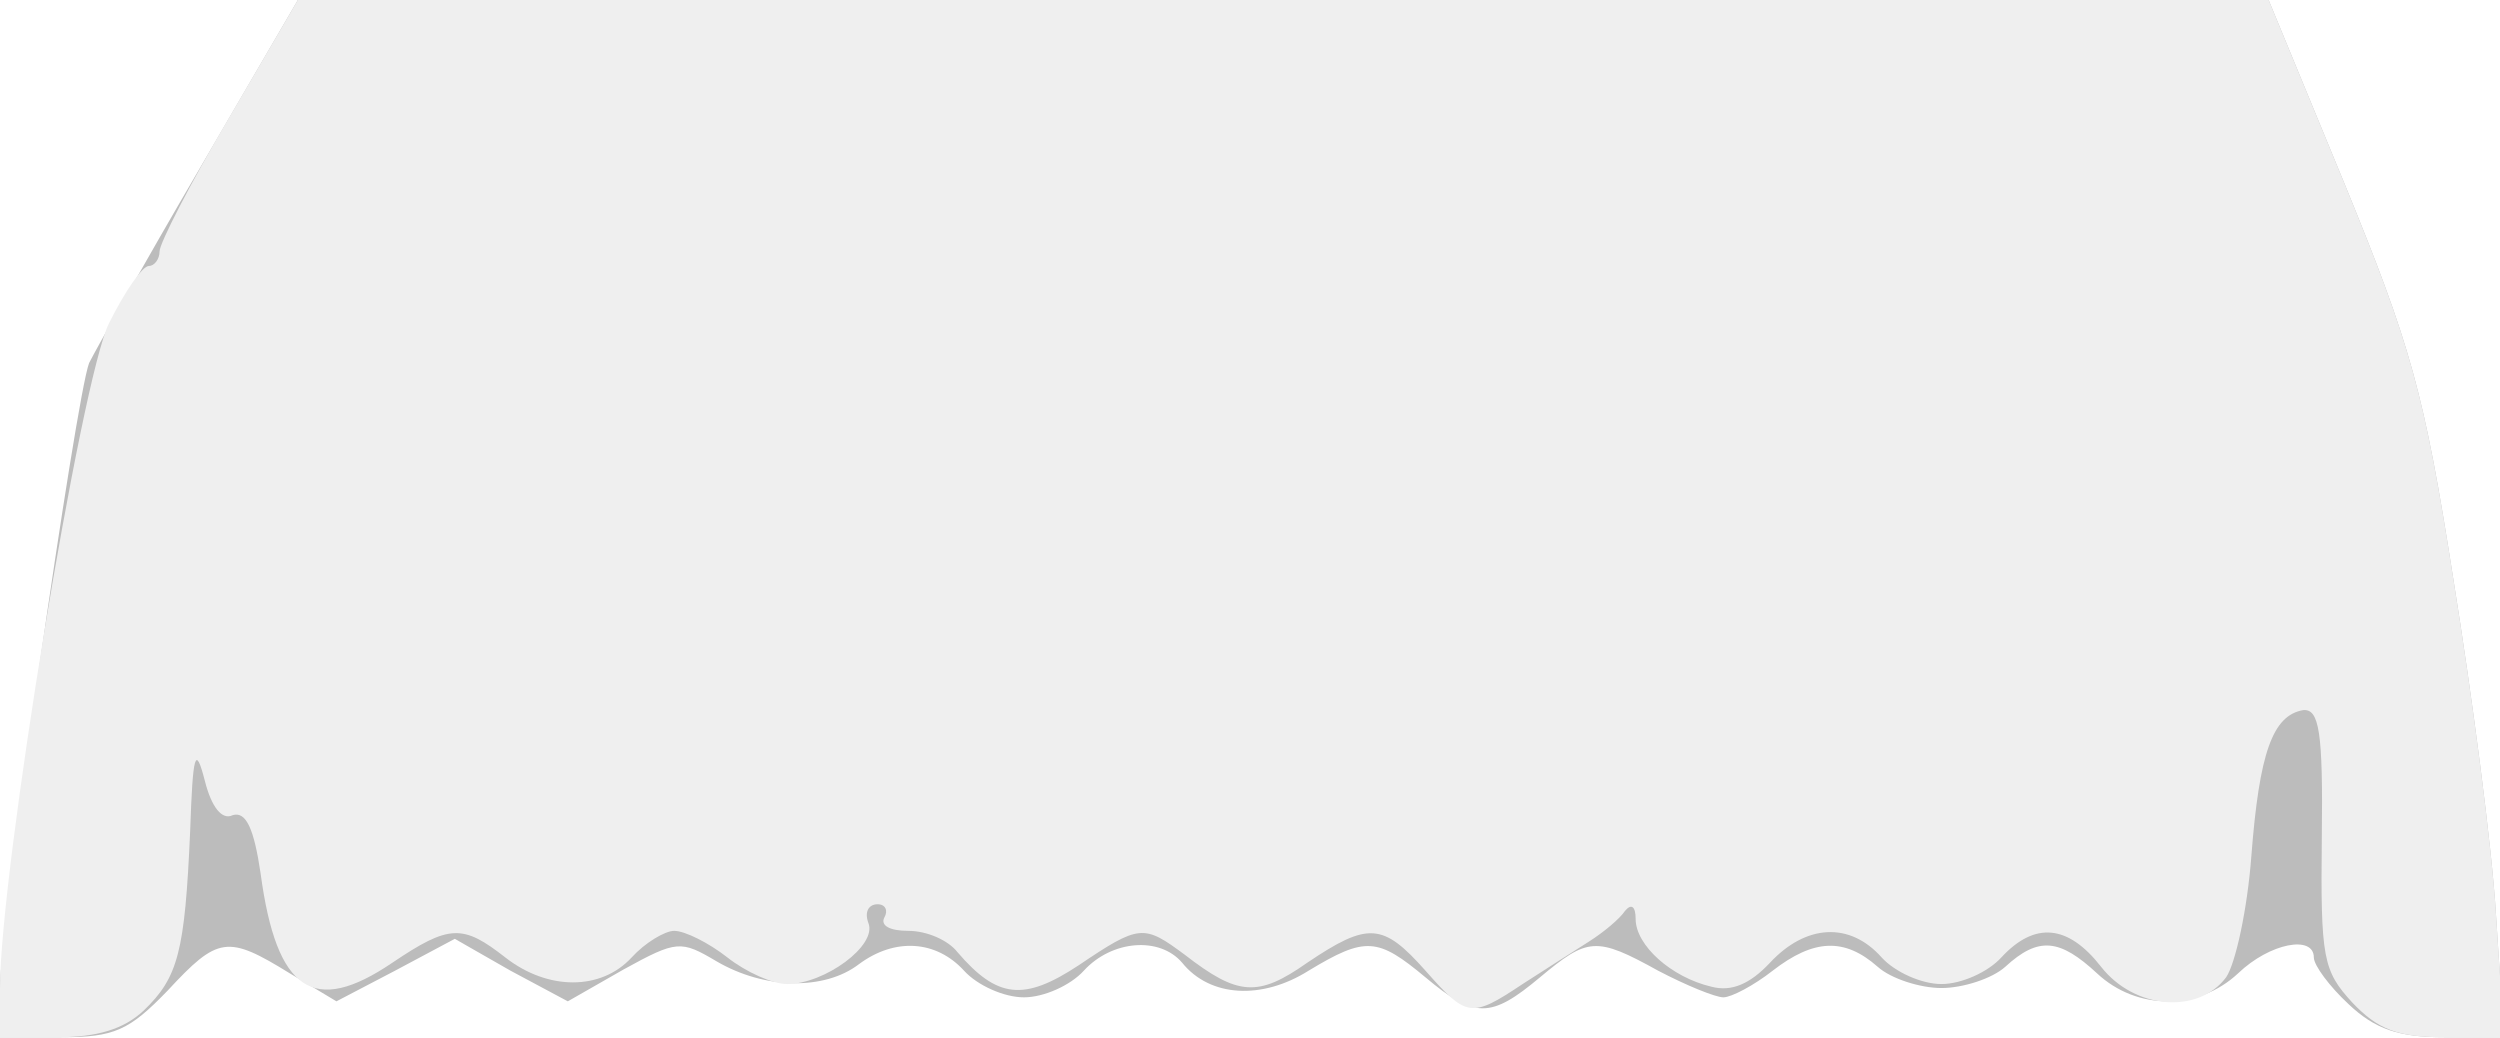
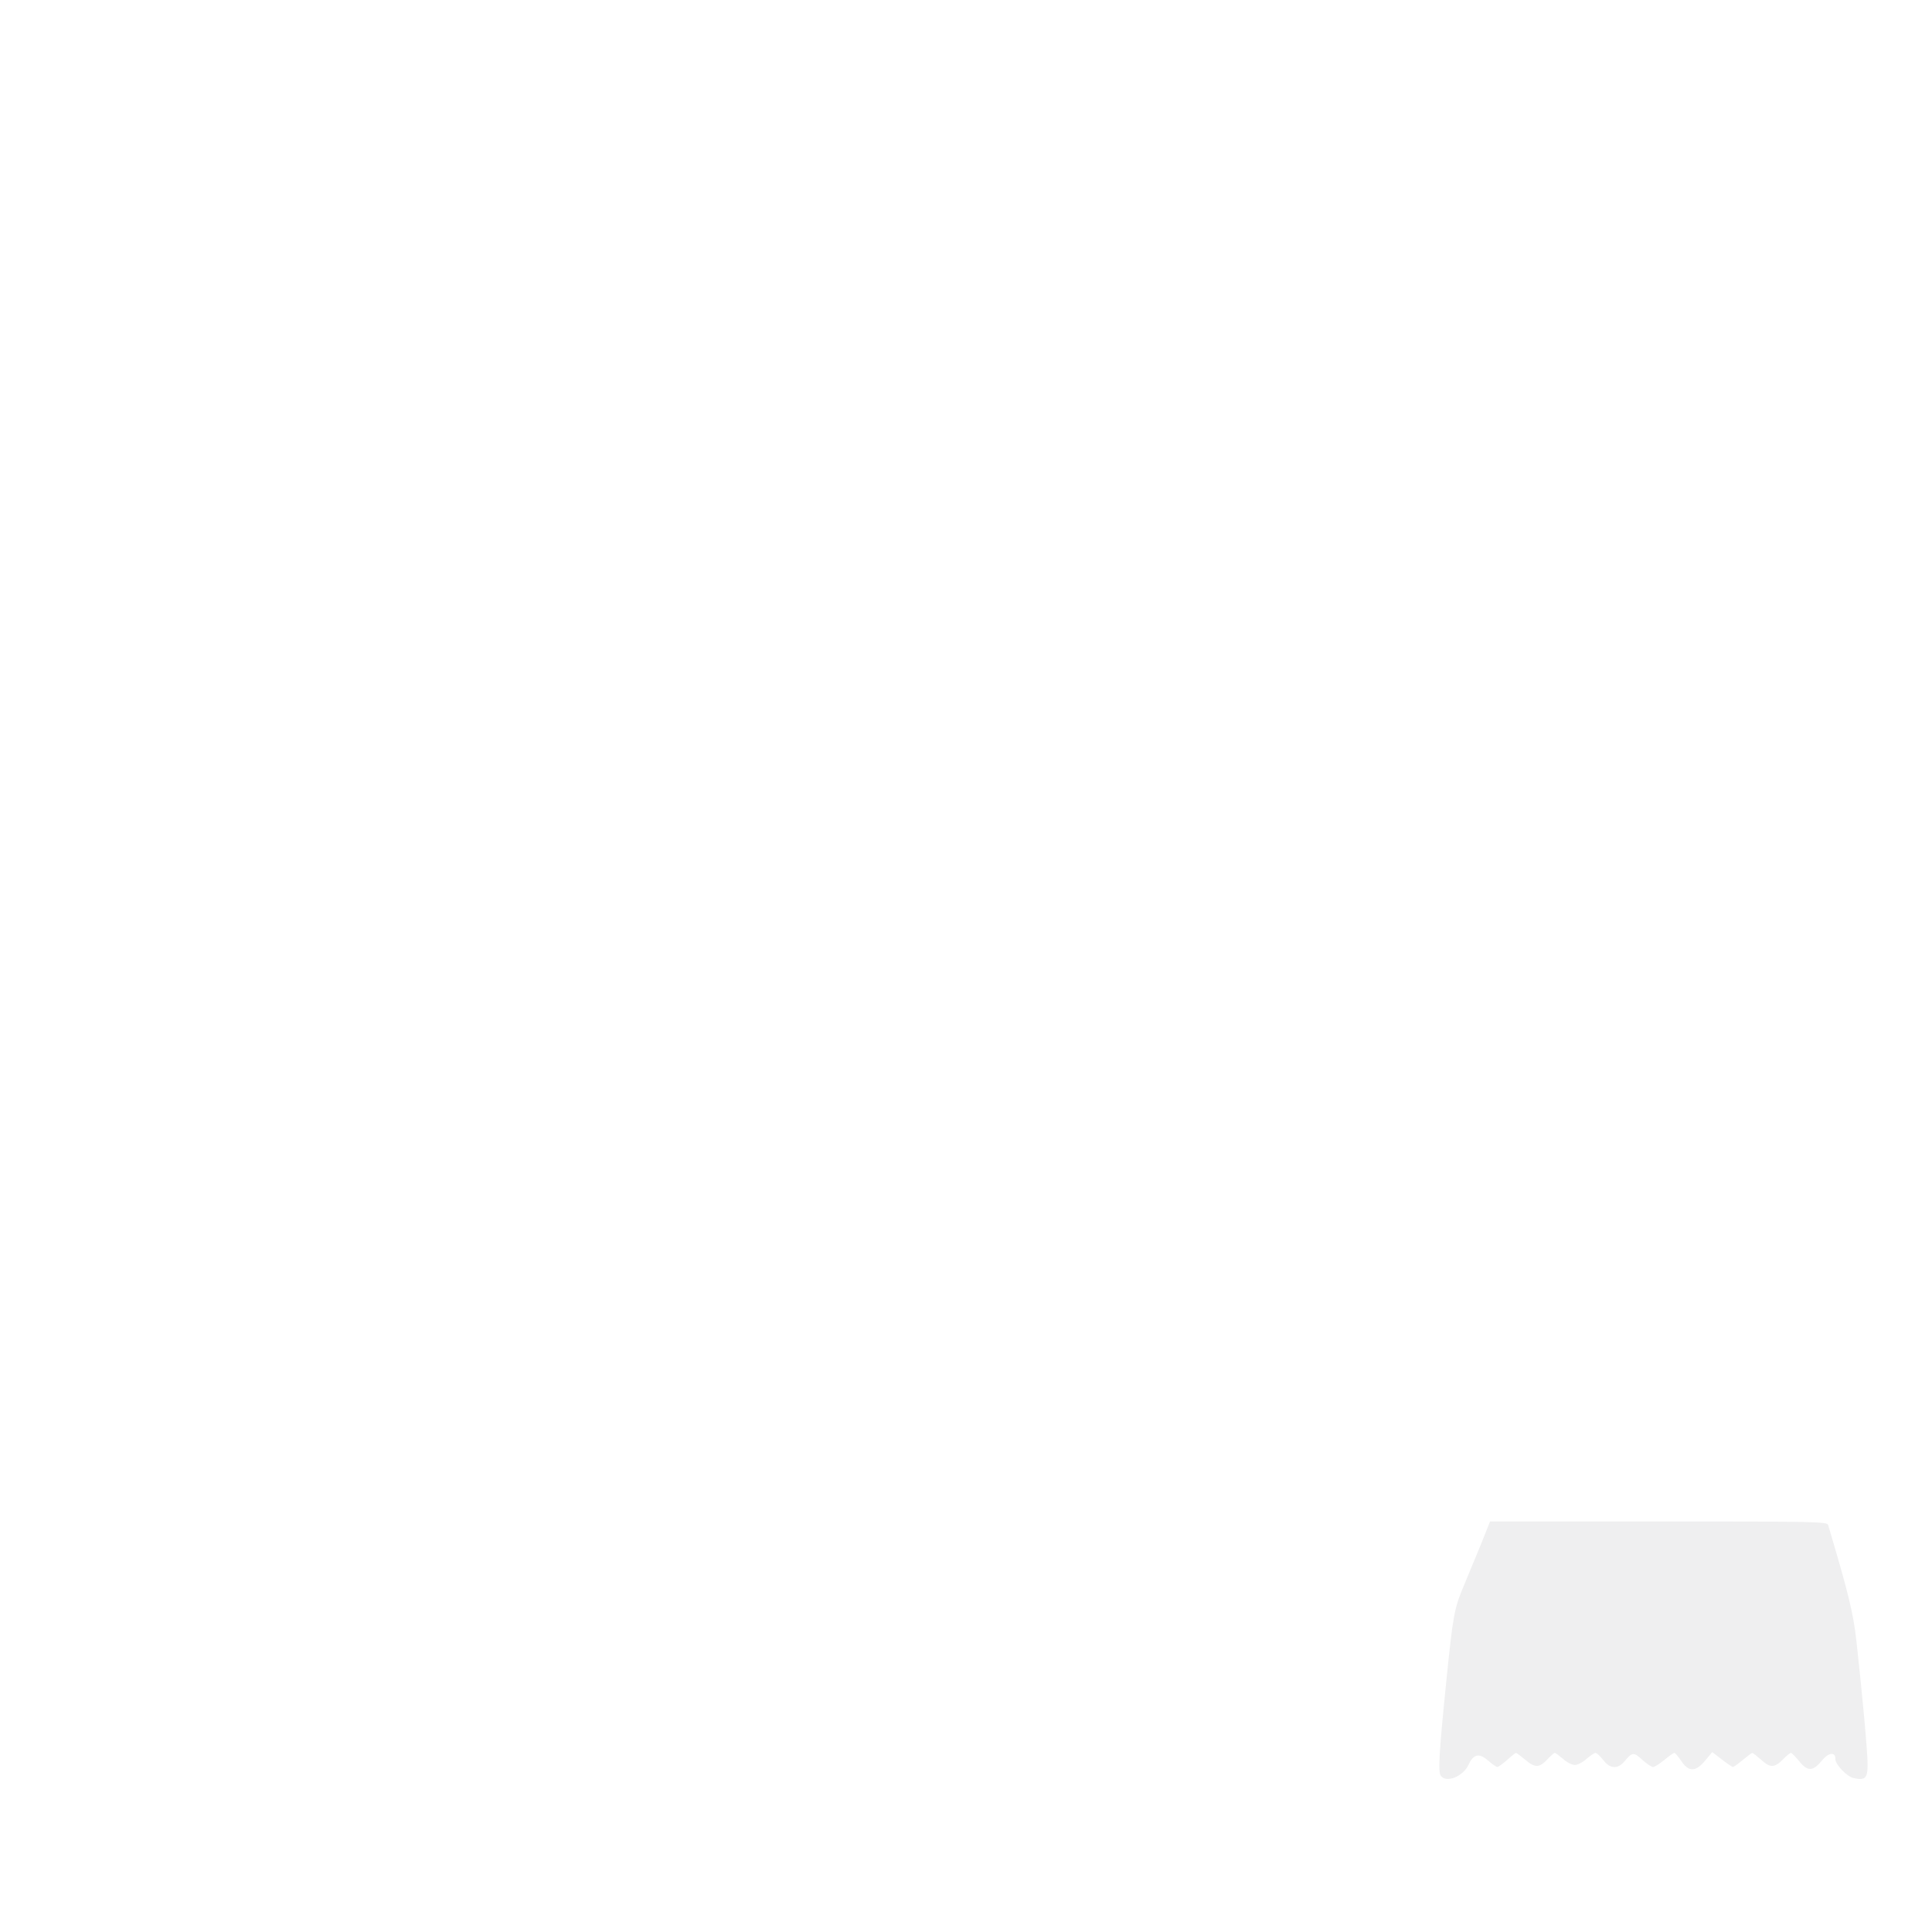
- <svg xmlns="http://www.w3.org/2000/svg" version="1.0" width="188px" height="78px" viewBox="0 0 1880 780" preserveAspectRatio="xMidYMid meet">
-   <g id="layer101" fill="#bcbcbc" stroke="none">
-     <path d="M0 743 c0 -47 57 -444 67 -470 5 -10 42 -76 83 -146 l74 -127 741 0 741 0 57 138 c50 122 60 157 82 298 14 87 29 201 32 252 l6 92 -45 0 c-34 0 -52 -6 -72 -25 -14 -13 -26 -29 -26 -35 0 -17 -33 -11 -57 12 -30 28 -76 28 -106 0 -28 -26 -44 -28 -69 -5 -10 9 -32 16 -48 16 -16 0 -38 -7 -48 -16 -25 -22 -48 -21 -79 3 -14 11 -31 20 -37 20 -6 0 -28 -9 -49 -20 -47 -26 -53 -25 -89 5 -37 31 -49 31 -86 0 -36 -30 -45 -31 -88 -5 -35 22 -74 20 -95 -6 -17 -20 -53 -17 -74 6 -10 11 -30 20 -45 20 -15 0 -35 -9 -45 -20 -21 -23 -52 -25 -79 -5 -26 20 -71 19 -107 -2 -27 -16 -30 -16 -70 6 l-42 24 -43 -23 -42 -24 -45 24 -44 23 -35 -21 c-47 -29 -54 -28 -92 13 -29 30 -40 35 -80 35 l-46 0 0 -37z" />
-   </g>
-   <g id="layer102" fill="#efefef" stroke="none">
-     <path d="M0 743 c0 -87 61 -458 82 -500 12 -24 25 -43 30 -43 4 0 8 -5 8 -11 0 -6 23 -51 52 -100 l52 -89 741 0 741 0 57 138 c50 122 60 157 82 298 14 87 29 201 32 252 l6 92 -45 0 c-35 0 -50 -6 -69 -26 -22 -24 -24 -33 -23 -124 1 -80 -2 -97 -14 -96 -23 4 -33 32 -39 110 -3 40 -12 81 -19 91 -21 28 -69 24 -94 -8 -25 -32 -50 -34 -75 -7 -10 11 -30 20 -45 20 -15 0 -35 -9 -45 -20 -24 -27 -57 -25 -84 4 -15 16 -29 22 -44 18 -30 -7 -57 -31 -57 -51 0 -9 -3 -12 -8 -6 -4 6 -16 16 -27 23 -11 7 -33 21 -50 32 -39 26 -42 25 -73 -10 -32 -36 -43 -37 -89 -6 -37 26 -52 25 -92 -6 -31 -23 -34 -23 -80 8 -41 27 -61 25 -91 -10 -7 -9 -23 -16 -37 -16 -14 0 -21 -4 -18 -10 3 -5 1 -10 -5 -10 -7 0 -10 6 -7 14 7 17 -33 46 -61 46 -11 0 -31 -9 -45 -20 -14 -11 -32 -20 -40 -20 -7 0 -22 9 -32 20 -23 25 -63 25 -95 0 -32 -25 -42 -25 -85 4 -59 40 -87 22 -99 -67 -5 -34 -11 -47 -21 -44 -8 4 -16 -6 -21 -26 -7 -27 -9 -21 -11 38 -4 91 -9 110 -35 135 -15 14 -35 20 -65 20 l-43 0 0 -37z" />
+ <svg xmlns="http://www.w3.org/2000/svg" version="1.0" width="960px" height="960px" viewBox="0 0 9600 9600" preserveAspectRatio="xMidYMid meet">
+   <g id="layer101" fill="#efeff0" stroke="none">
+     <path d="M7160 8825 c-15 -19 -10 -109 26 -465 34 -337 40 -368 89 -484 23 -55 62 -149 86 -208 l43 -108 837 0 c789 0 838 1 843 18 98 329 125 437 140 572 29 262 56 554 56 617 0 69 -12 81 -70 68 -33 -7 -90 -67 -90 -94 0 -38 -33 -34 -68 8 -44 54 -71 54 -113 1 -18 -22 -36 -40 -40 -40 -4 0 -21 13 -36 29 -45 46 -66 47 -111 6 -22 -19 -42 -35 -45 -35 -3 0 -24 16 -47 35 -23 19 -45 35 -49 35 -4 0 -29 -17 -55 -37 l-48 -37 -35 42 c-47 57 -82 58 -119 2 -15 -22 -30 -40 -34 -40 -5 0 -27 16 -50 35 -23 19 -48 35 -56 35 -8 0 -32 -16 -54 -36 -42 -39 -50 -38 -88 8 -34 40 -72 38 -106 -7 -15 -19 -32 -35 -38 -35 -6 0 -26 14 -45 30 -18 17 -45 30 -58 30 -13 0 -40 -13 -58 -30 -19 -16 -38 -30 -41 -30 -4 0 -19 13 -34 29 -43 46 -63 47 -112 6 -23 -19 -44 -35 -47 -35 -3 0 -23 16 -44 35 -22 19 -43 35 -49 35 -5 0 -25 -14 -45 -31 -45 -40 -73 -34 -98 20 -27 58 -108 91 -137 56z" />
  </g>
</svg>
